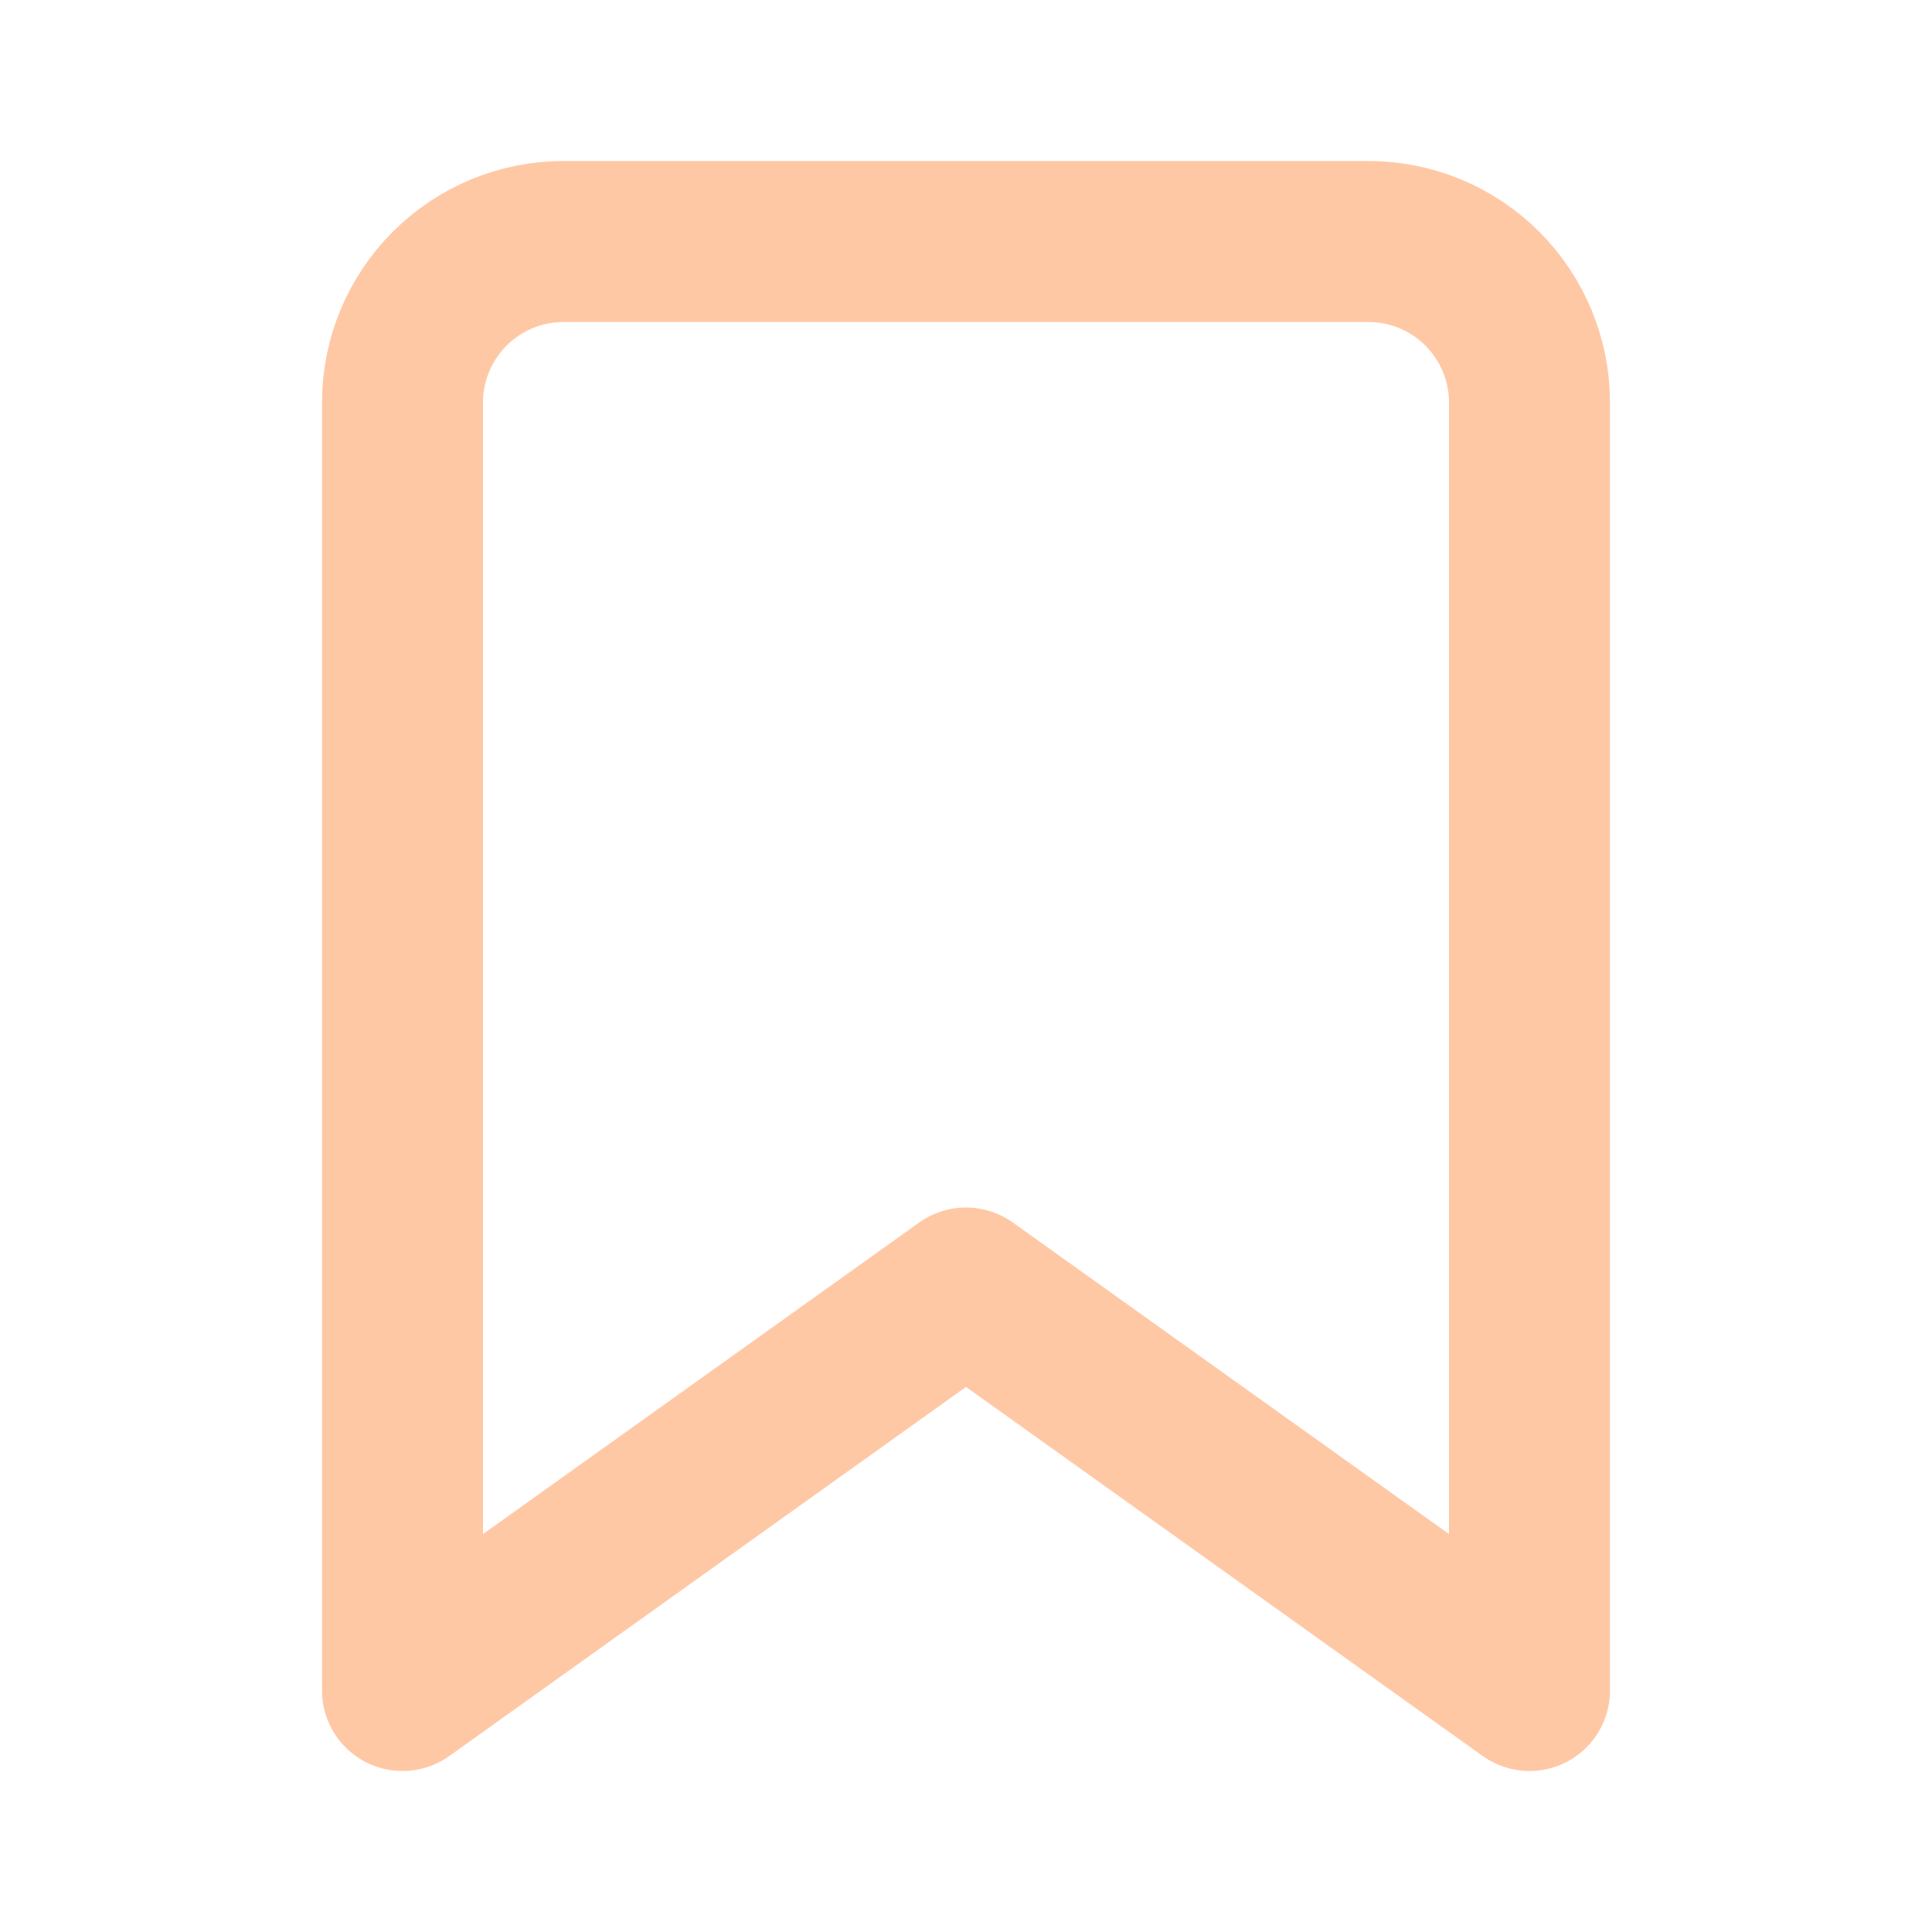
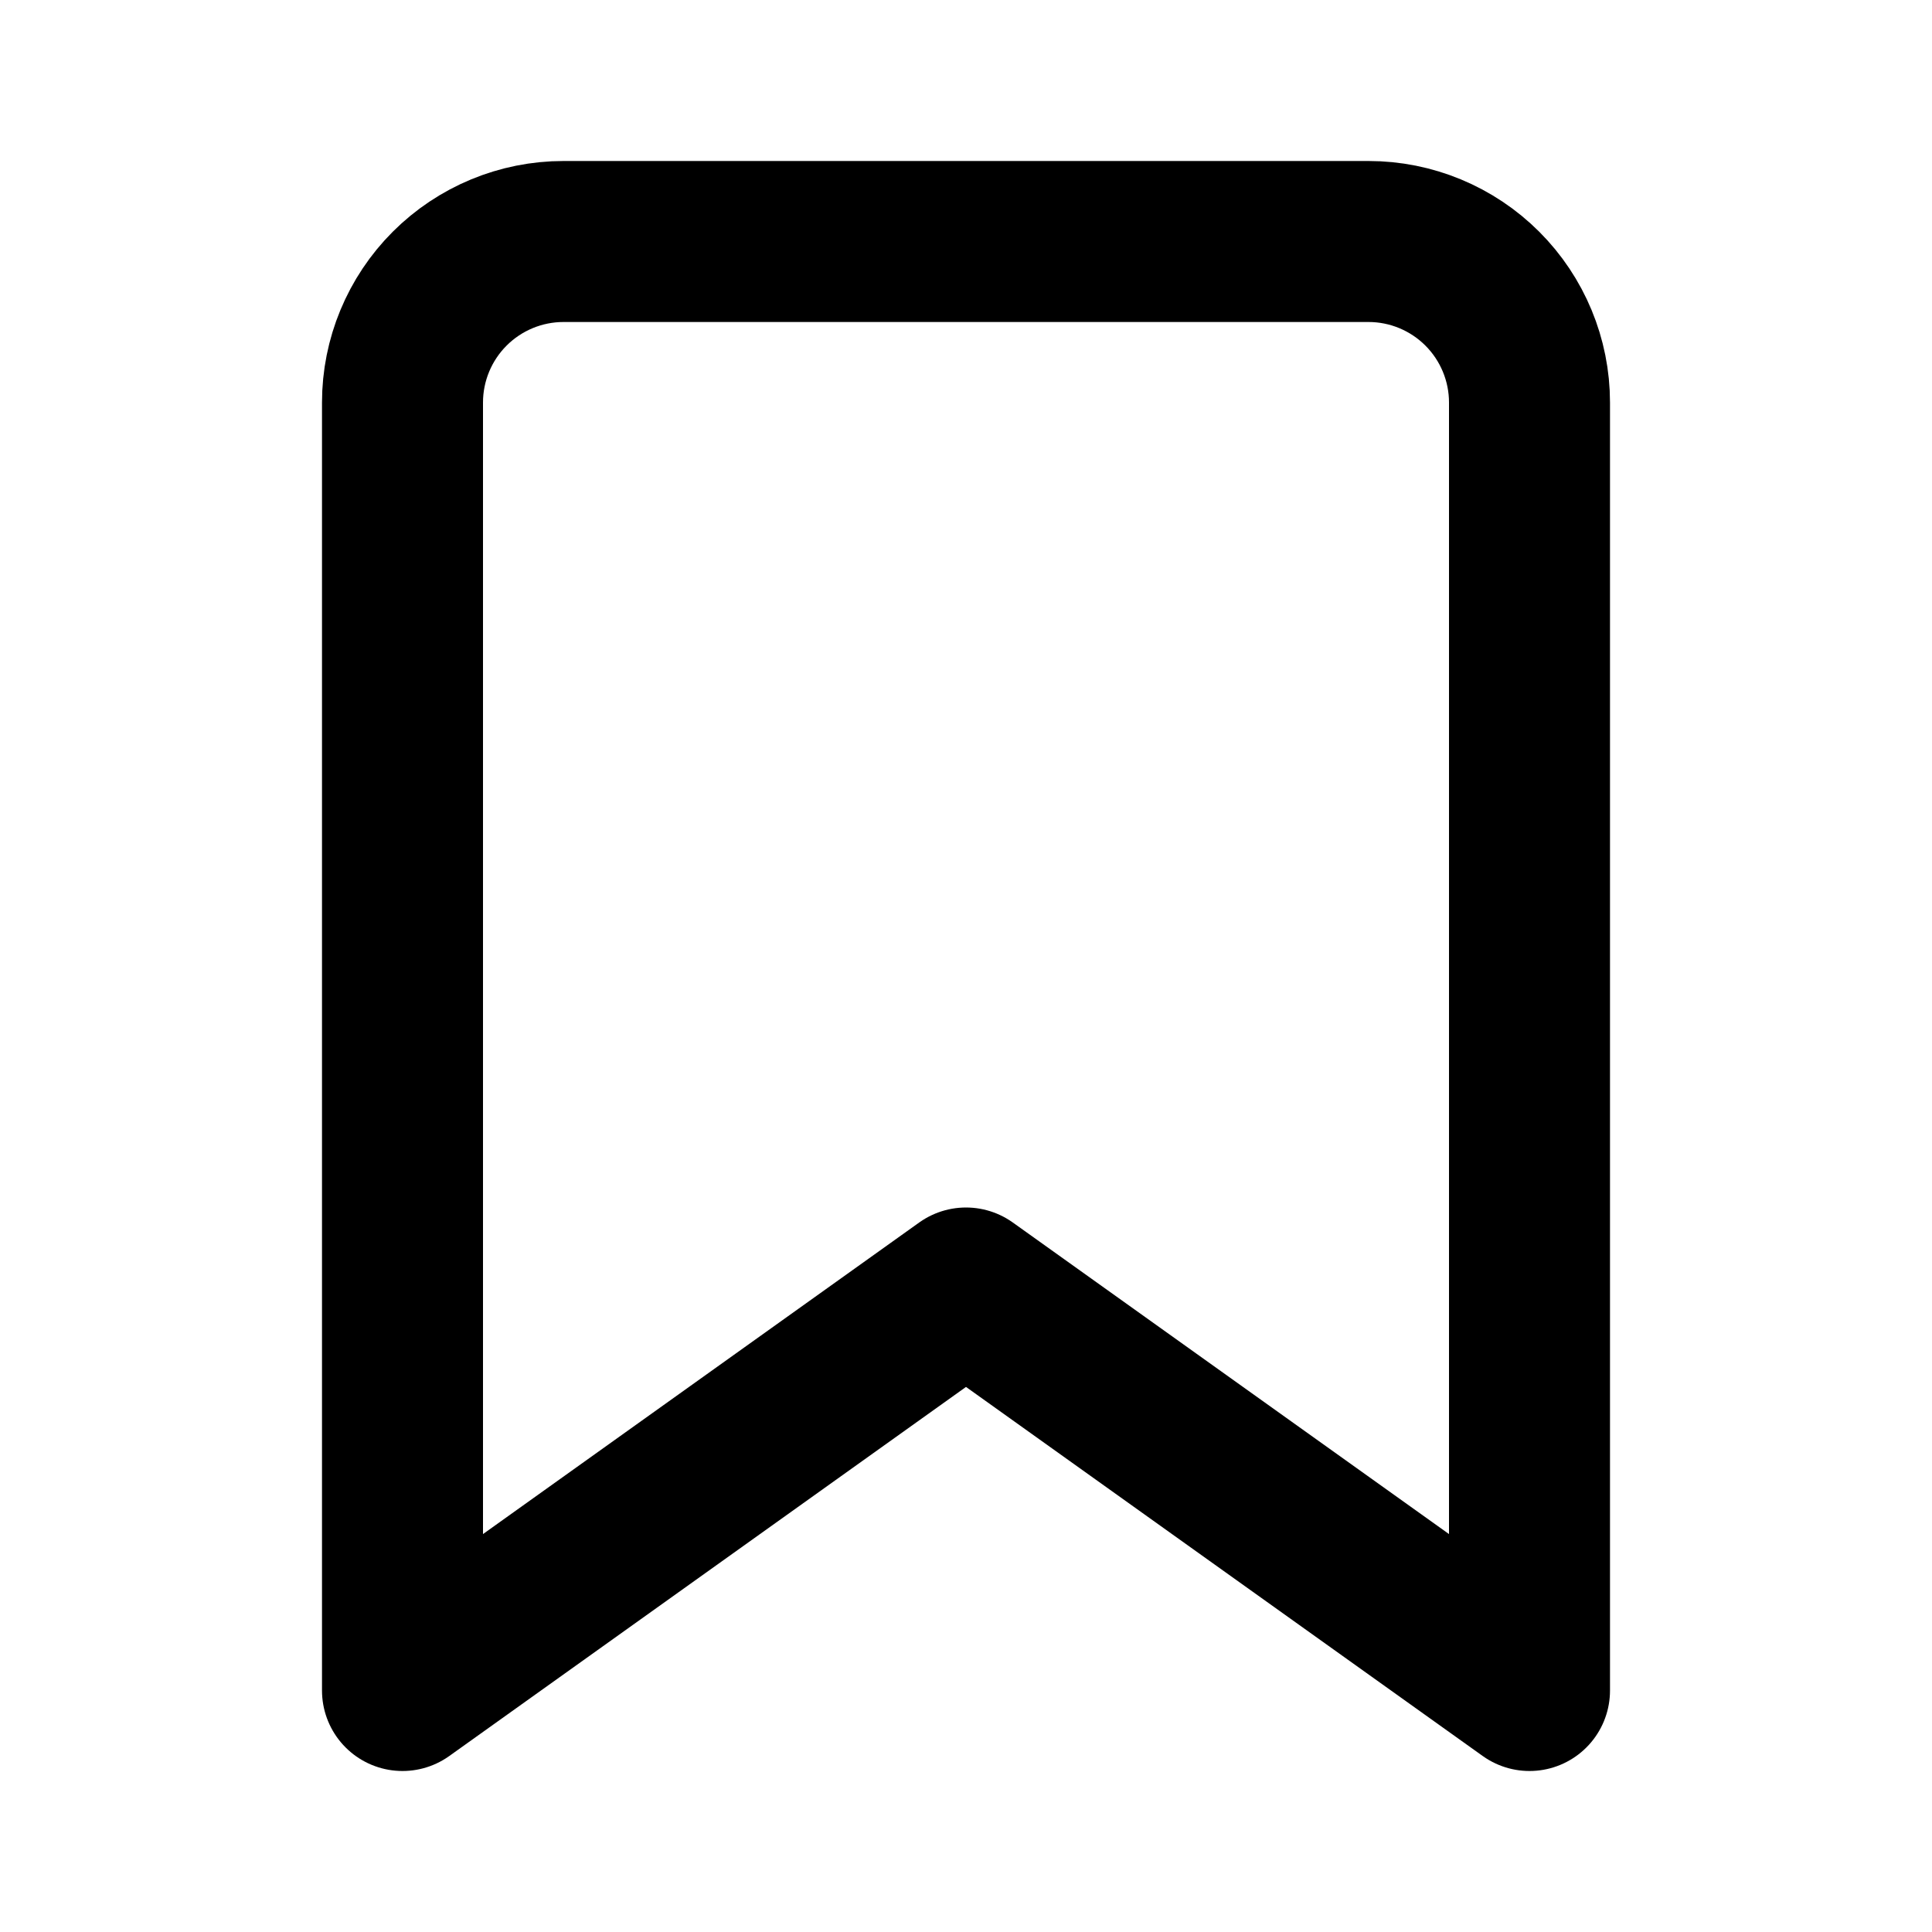
<svg xmlns="http://www.w3.org/2000/svg" width="24" height="24" viewBox="0 0 24 24" fill="none">
-   <path d="M19 21L12 16L5 21V5C5 4.47 5.211 3.961 5.586 3.586C5.961 3.211 6.47 3 7 3H17C17.53 3 18.039 3.211 18.414 3.586C18.789 3.961 19 4.47 19 5V21Z" stroke="#FFC8A5" stroke-width="2" stroke-linecap="round" stroke-linejoin="round" />
+   <path d="M19 21L12 16L5 21V5C5 4.47 5.211 3.961 5.586 3.586C5.961 3.211 6.47 3 7 3H17C17.53 3 18.039 3.211 18.414 3.586C18.789 3.961 19 4.47 19 5V21Z" stroke="currentColor" stroke-width="2" stroke-linecap="round" stroke-linejoin="round" />
</svg>
